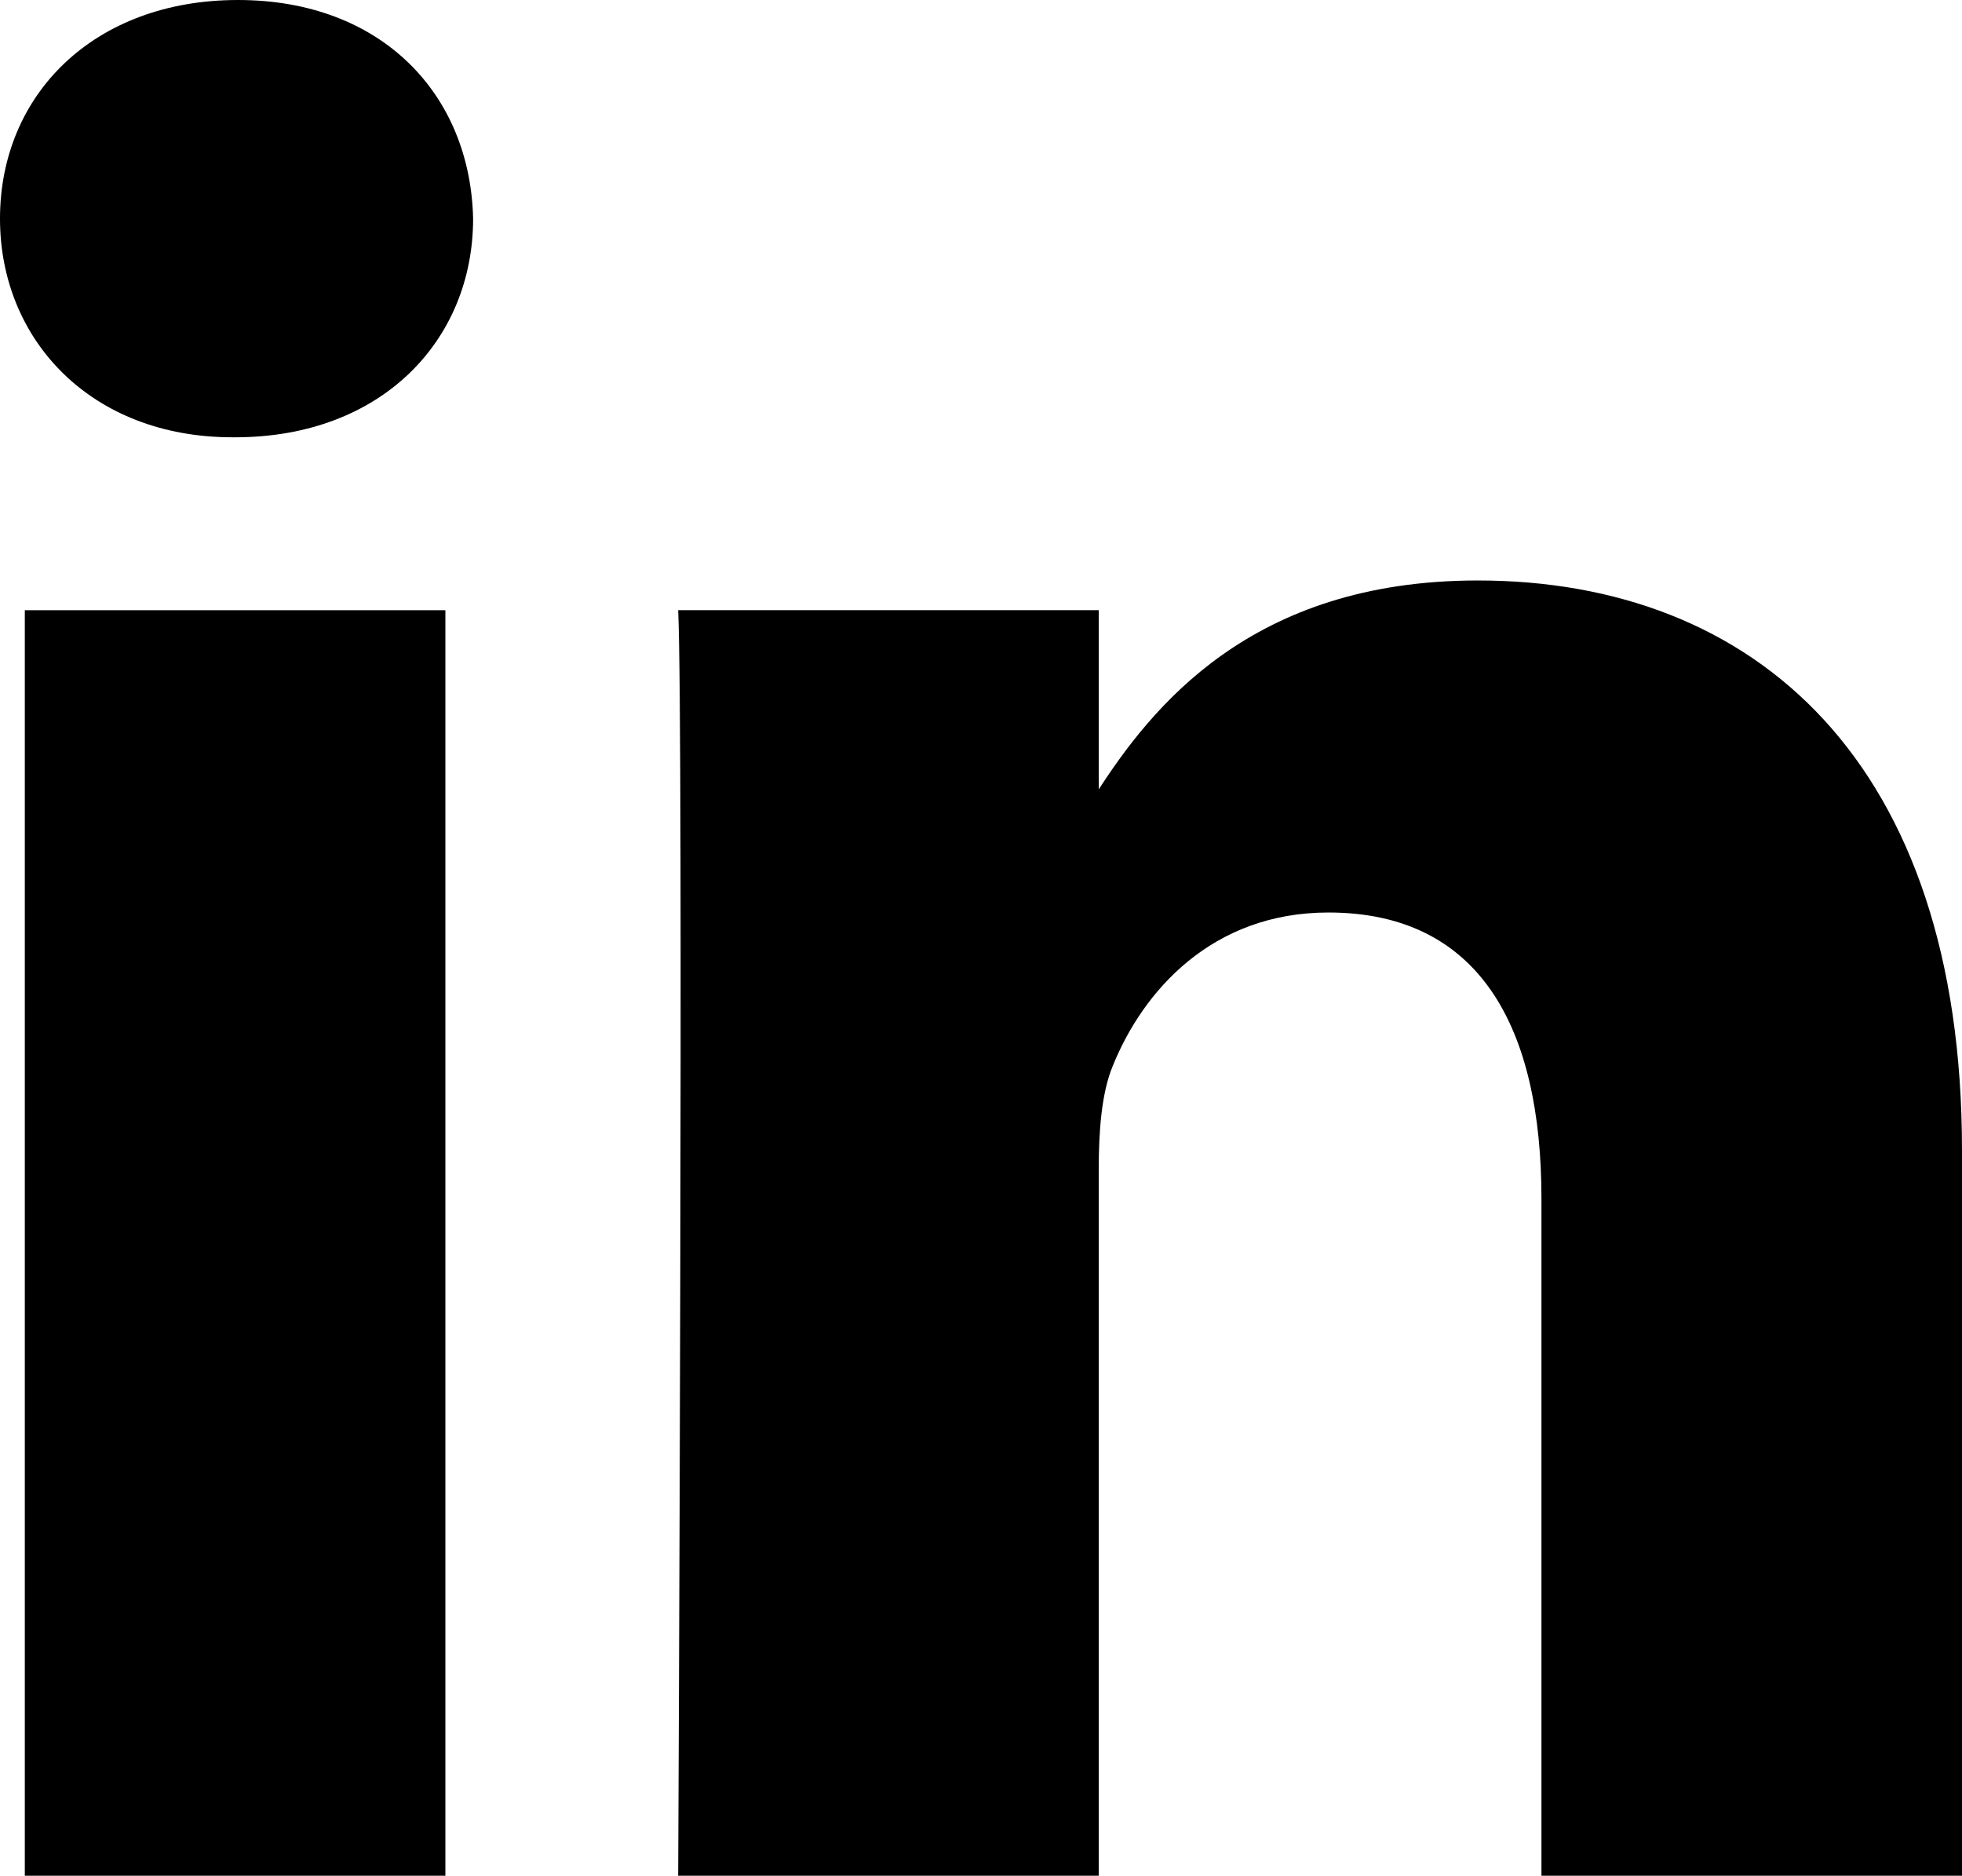
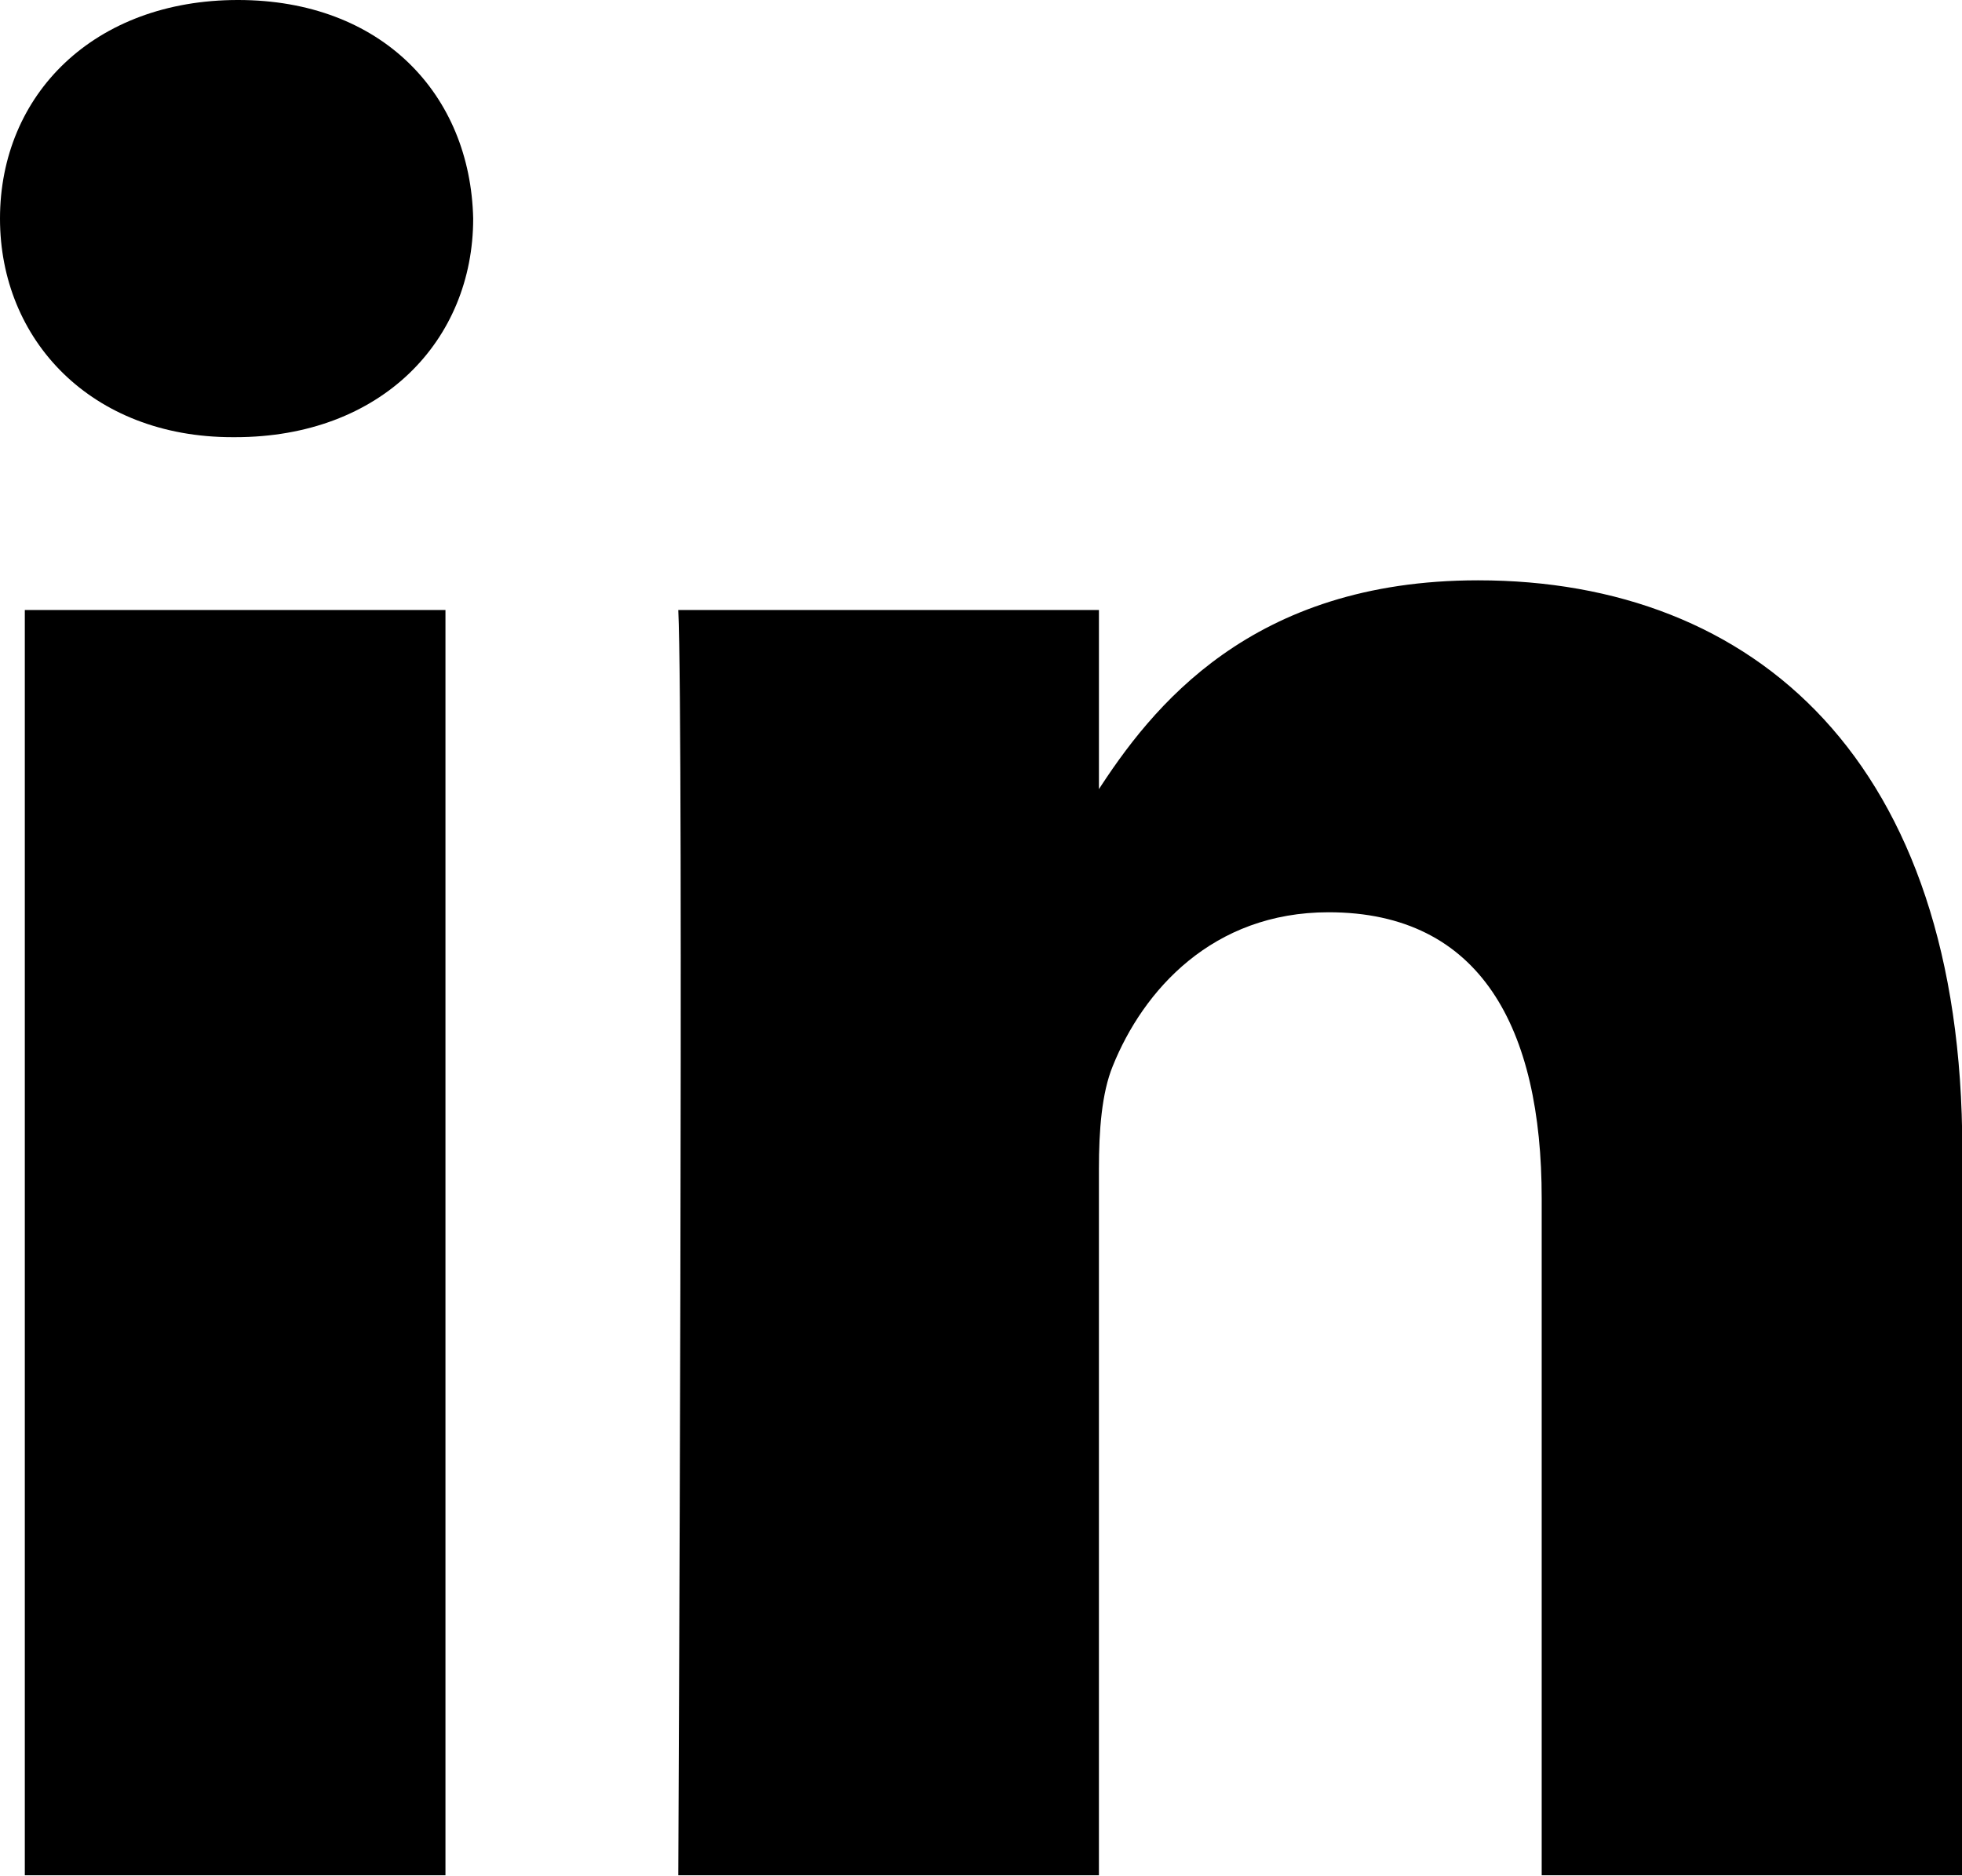
- <svg xmlns="http://www.w3.org/2000/svg" height="956.602" width="1000.759" version="1.0" id="svg85">
-   <defs id="defs87">
-     <linearGradient id="linearGradient3003" y2="425.4" gradientUnits="userSpaceOnUse" x2="-395.85" gradientTransform="matrix(-0.503352,0,0,0.5033521,-148.1793,-158.802)" y1="274.71" x1="-344.15">
-       <stop stop-color="#FFF" offset="0" id="stop90" />
-       <stop stop-color="#FFF" stop-opacity="0" offset="1" id="stop92" />
-     </linearGradient>
-   </defs>
-   <g id="g341" transform="matrix(1.420534,0,0,1.420534,-227.2642,-234.7297)">
-     <path id="path98" d="m 319.91,838.65 0,-454.349 -151.016,0 0,454.349 151.016,0 z M 244.422,322.231 c 52.662,0 85.442,-34.889 85.442,-78.488 -0.981,-44.583 -32.778,-78.503 -84.442,-78.503 -51.657,0 -85.437,33.921 -85.437,78.503 0,43.601 32.771,78.488 83.452,78.488 l 0.982,0 z" style="fill:#000000" />
-     <path id="path100" d="m 403.497,838.65 151.016,0 0,-253.73 c 0,-13.579 0.981,-27.145 4.969,-36.852 10.917,-27.131 35.765,-55.231 77.483,-55.231 54.646,0 76.508,41.665 76.508,102.744 l 0,243.067 151.006,0 0,-260.519 c 0,-139.558 -74.503,-204.493 -173.863,-204.493 -81.467,0 -117.237,45.537 -137.109,76.553 l 1.008,0 0,-65.895 -151.016,0 c 1.982,42.633 0,454.349 0,454.349 z" style="fill:#000000" />
-   </g>
+ <svg xmlns="http://www.w3.org/2000/svg" height="1000" width="1046">
+   <path d="M237.487 1000l0 -674.699l-224.256 0l0 674.699l224.256 0zm-112.099 -766.873c78.202 0 126.879 -51.809 126.879 -116.553 -1.457 -66.204 -48.674 -116.575 -125.395 -116.575 -76.709 0 -126.872 50.372 -126.872 116.575 0 64.747 48.665 116.553 123.924 116.553l1.457 0zm236.224 766.873l224.256 0l0 -376.785c0 -20.165 1.457 -40.309 7.379 -54.724 16.212 -40.289 53.111 -82.017 115.06 -82.017 81.149 0 113.613 61.872 113.613 152.572l0 360.949l224.242 0l0 -386.866c0 -207.241 -110.636 -303.668 -258.183 -303.668 -120.977 0 -174.094 67.622 -203.603 113.679l1.497 0l0 -97.853l-224.256 0c2.943 63.31 0 674.699 0 674.699z" />
</svg>
